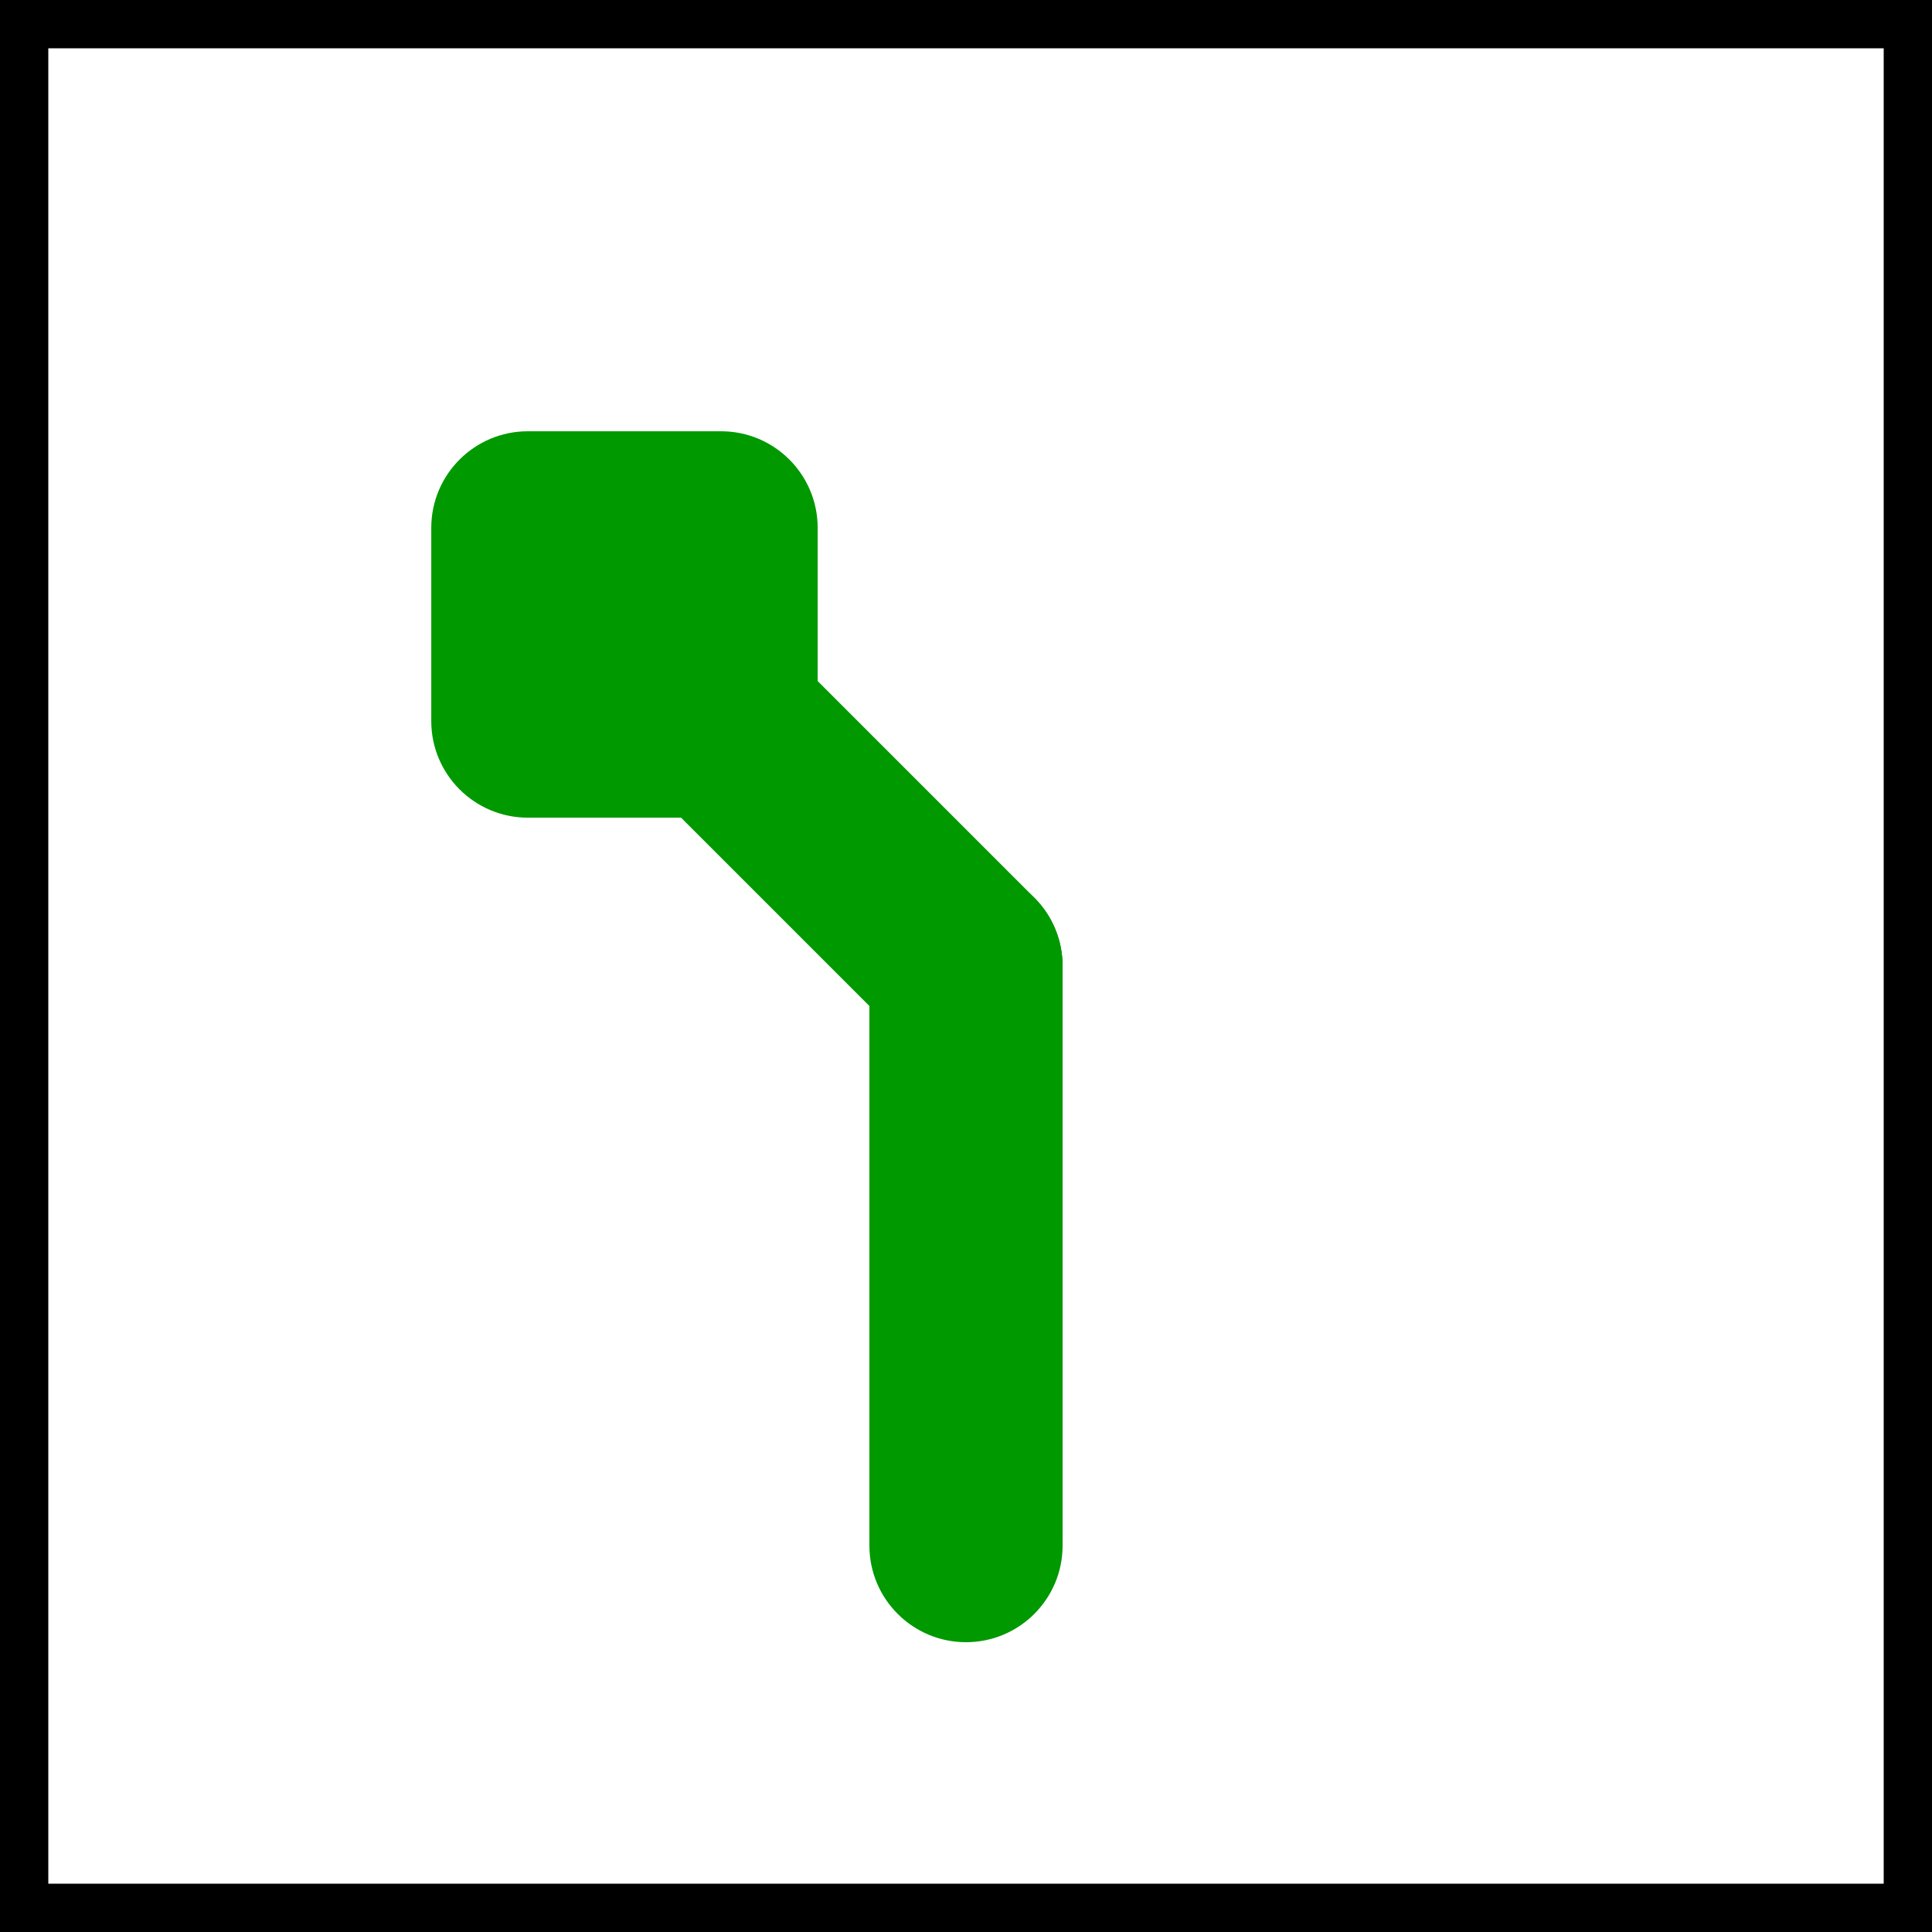
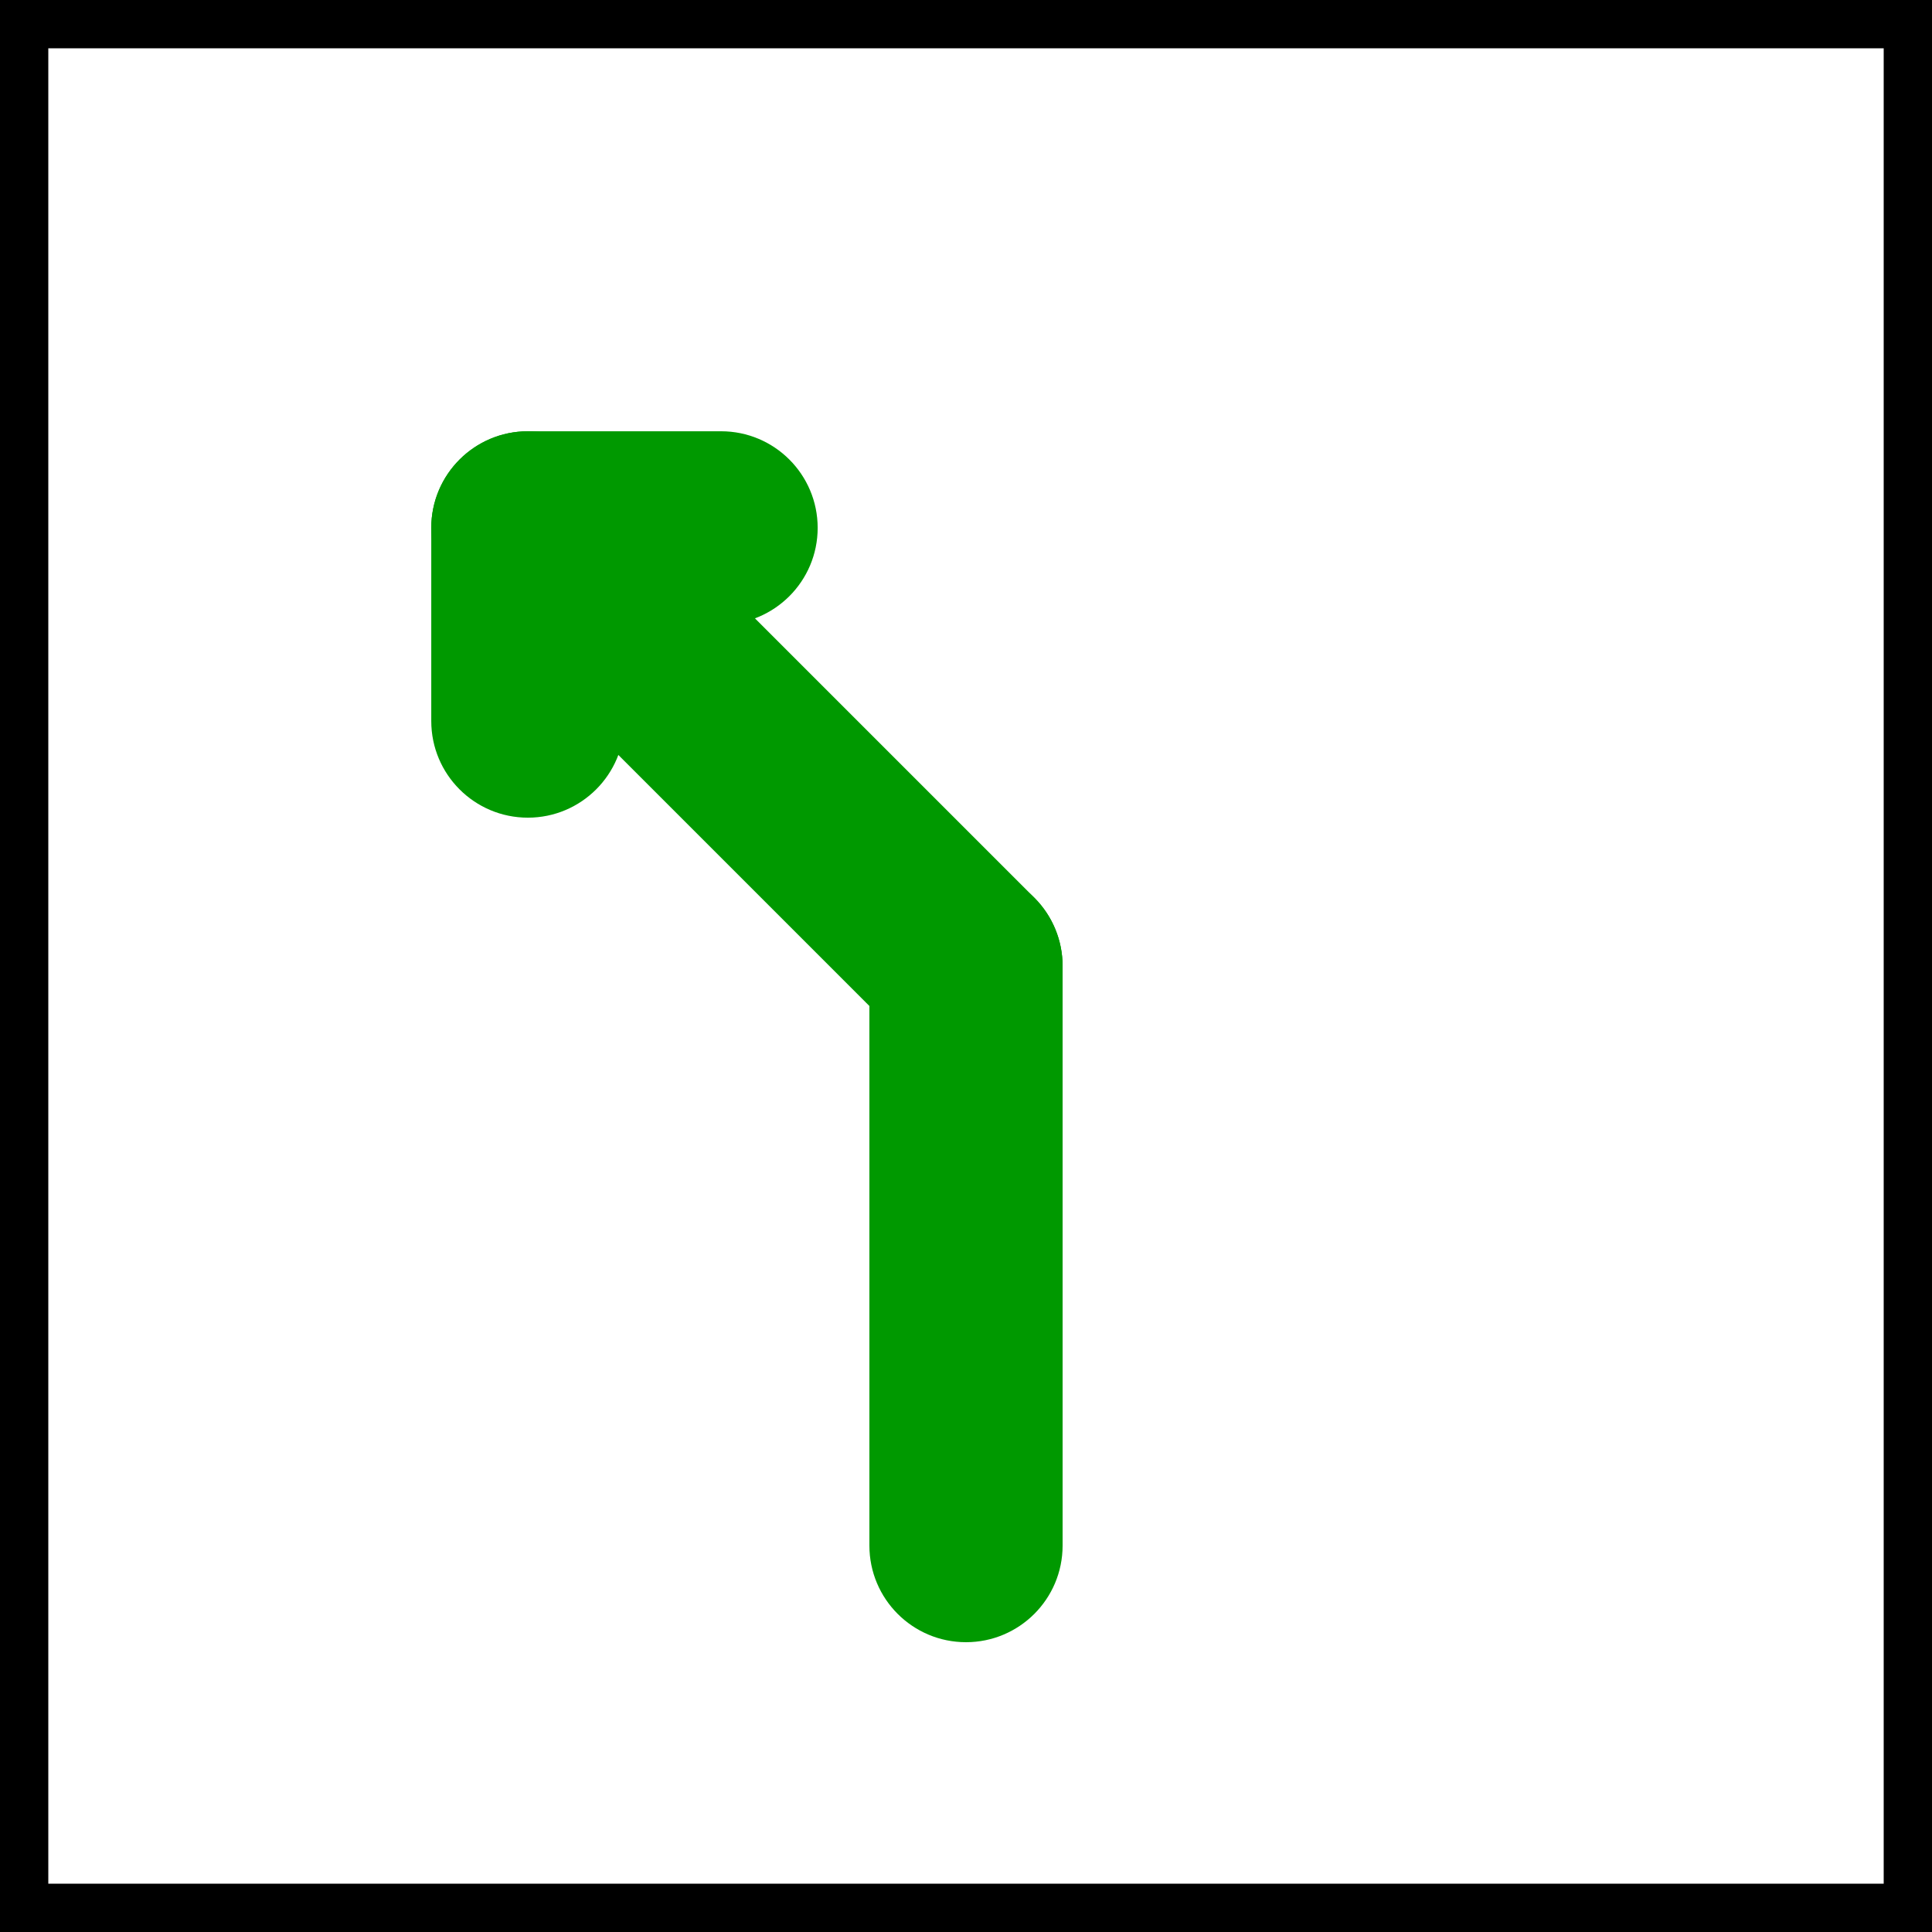
<svg xmlns="http://www.w3.org/2000/svg" viewBox="0 0 20 20">
  <rect stroke="black" fill="white" x="0" y="0" width="20" height="20" />
  <g fill="rgb(0,153,0)">
    <rect width="2" height="8" x="9" y="9" rx="1" />
    <g transform="rotate(-45,10,10)">
-       <rect transform="rotate(45,10,5)" width="4" height="4" x="8" y="3" rx="1" />
+       <rect transform="rotate(45,10,5)" width="4" height="2" x="8" y="3" rx="1" />
+       <rect transform="rotate(45,10,5)" width="2" height="4" x="8" y="3" rx="1" />
      <rect width="2" height="8" x="9" y="3" rx="1" />
    </g>
  </g>
</svg>
